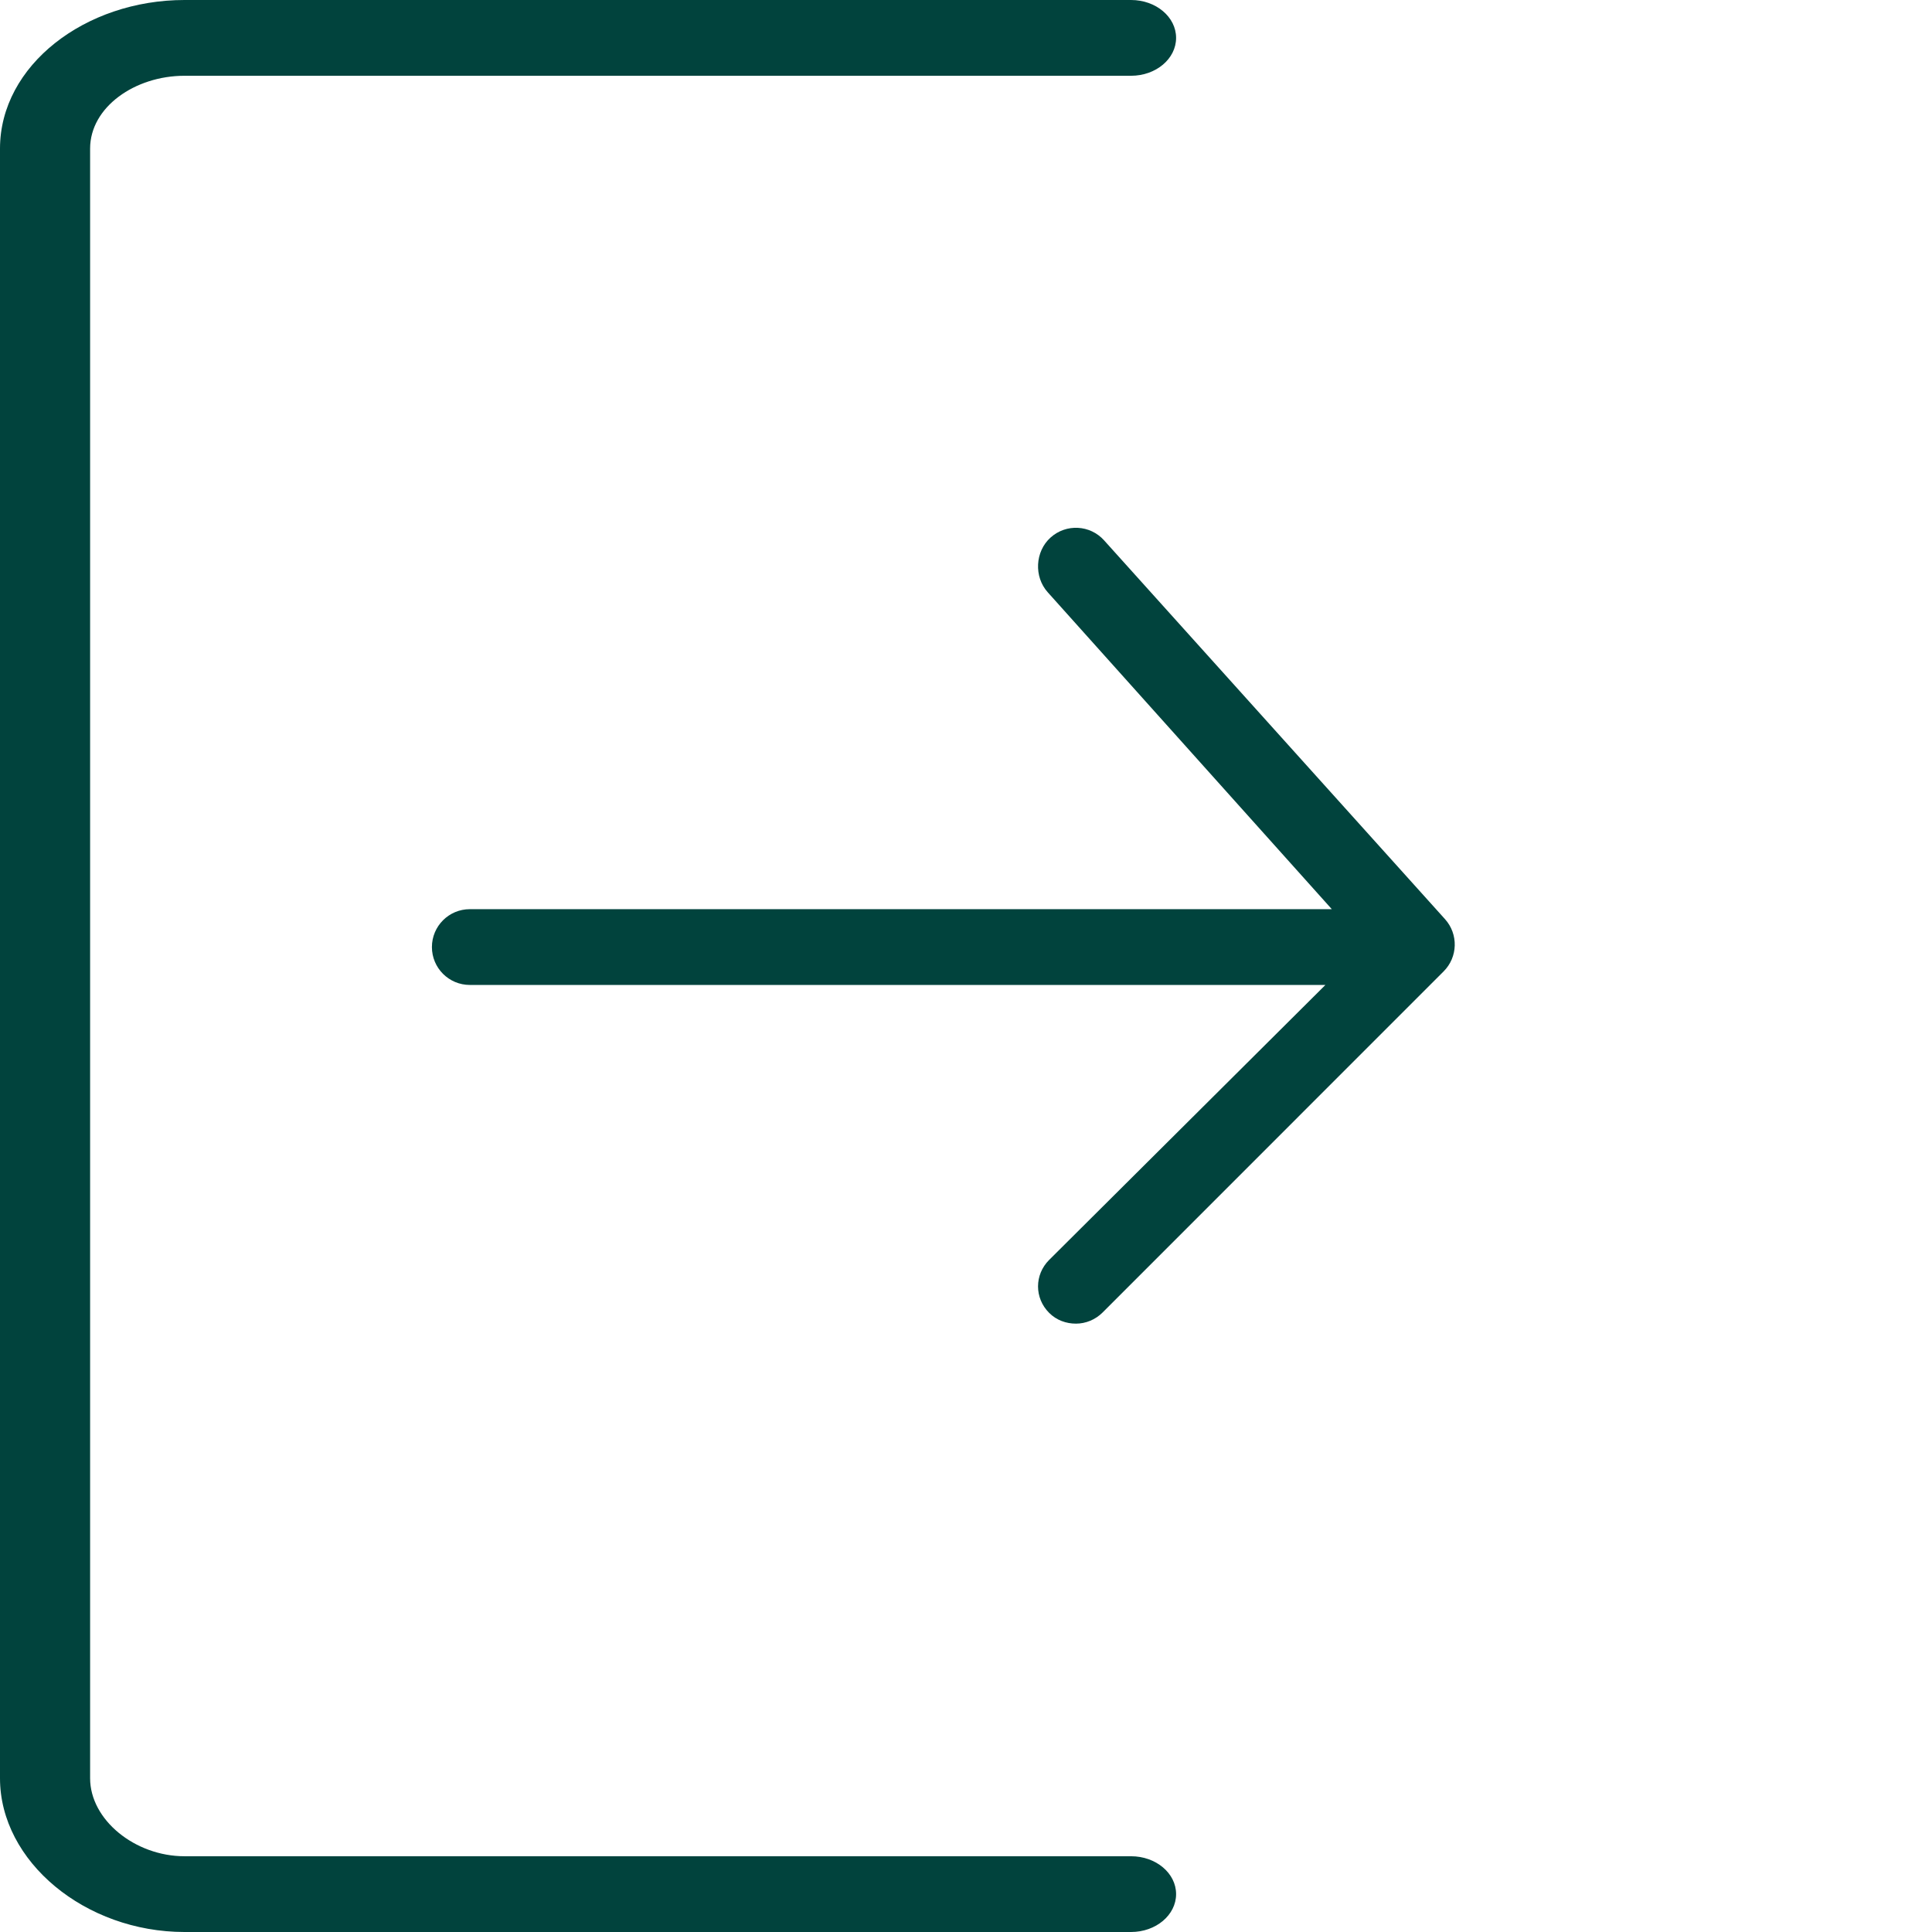
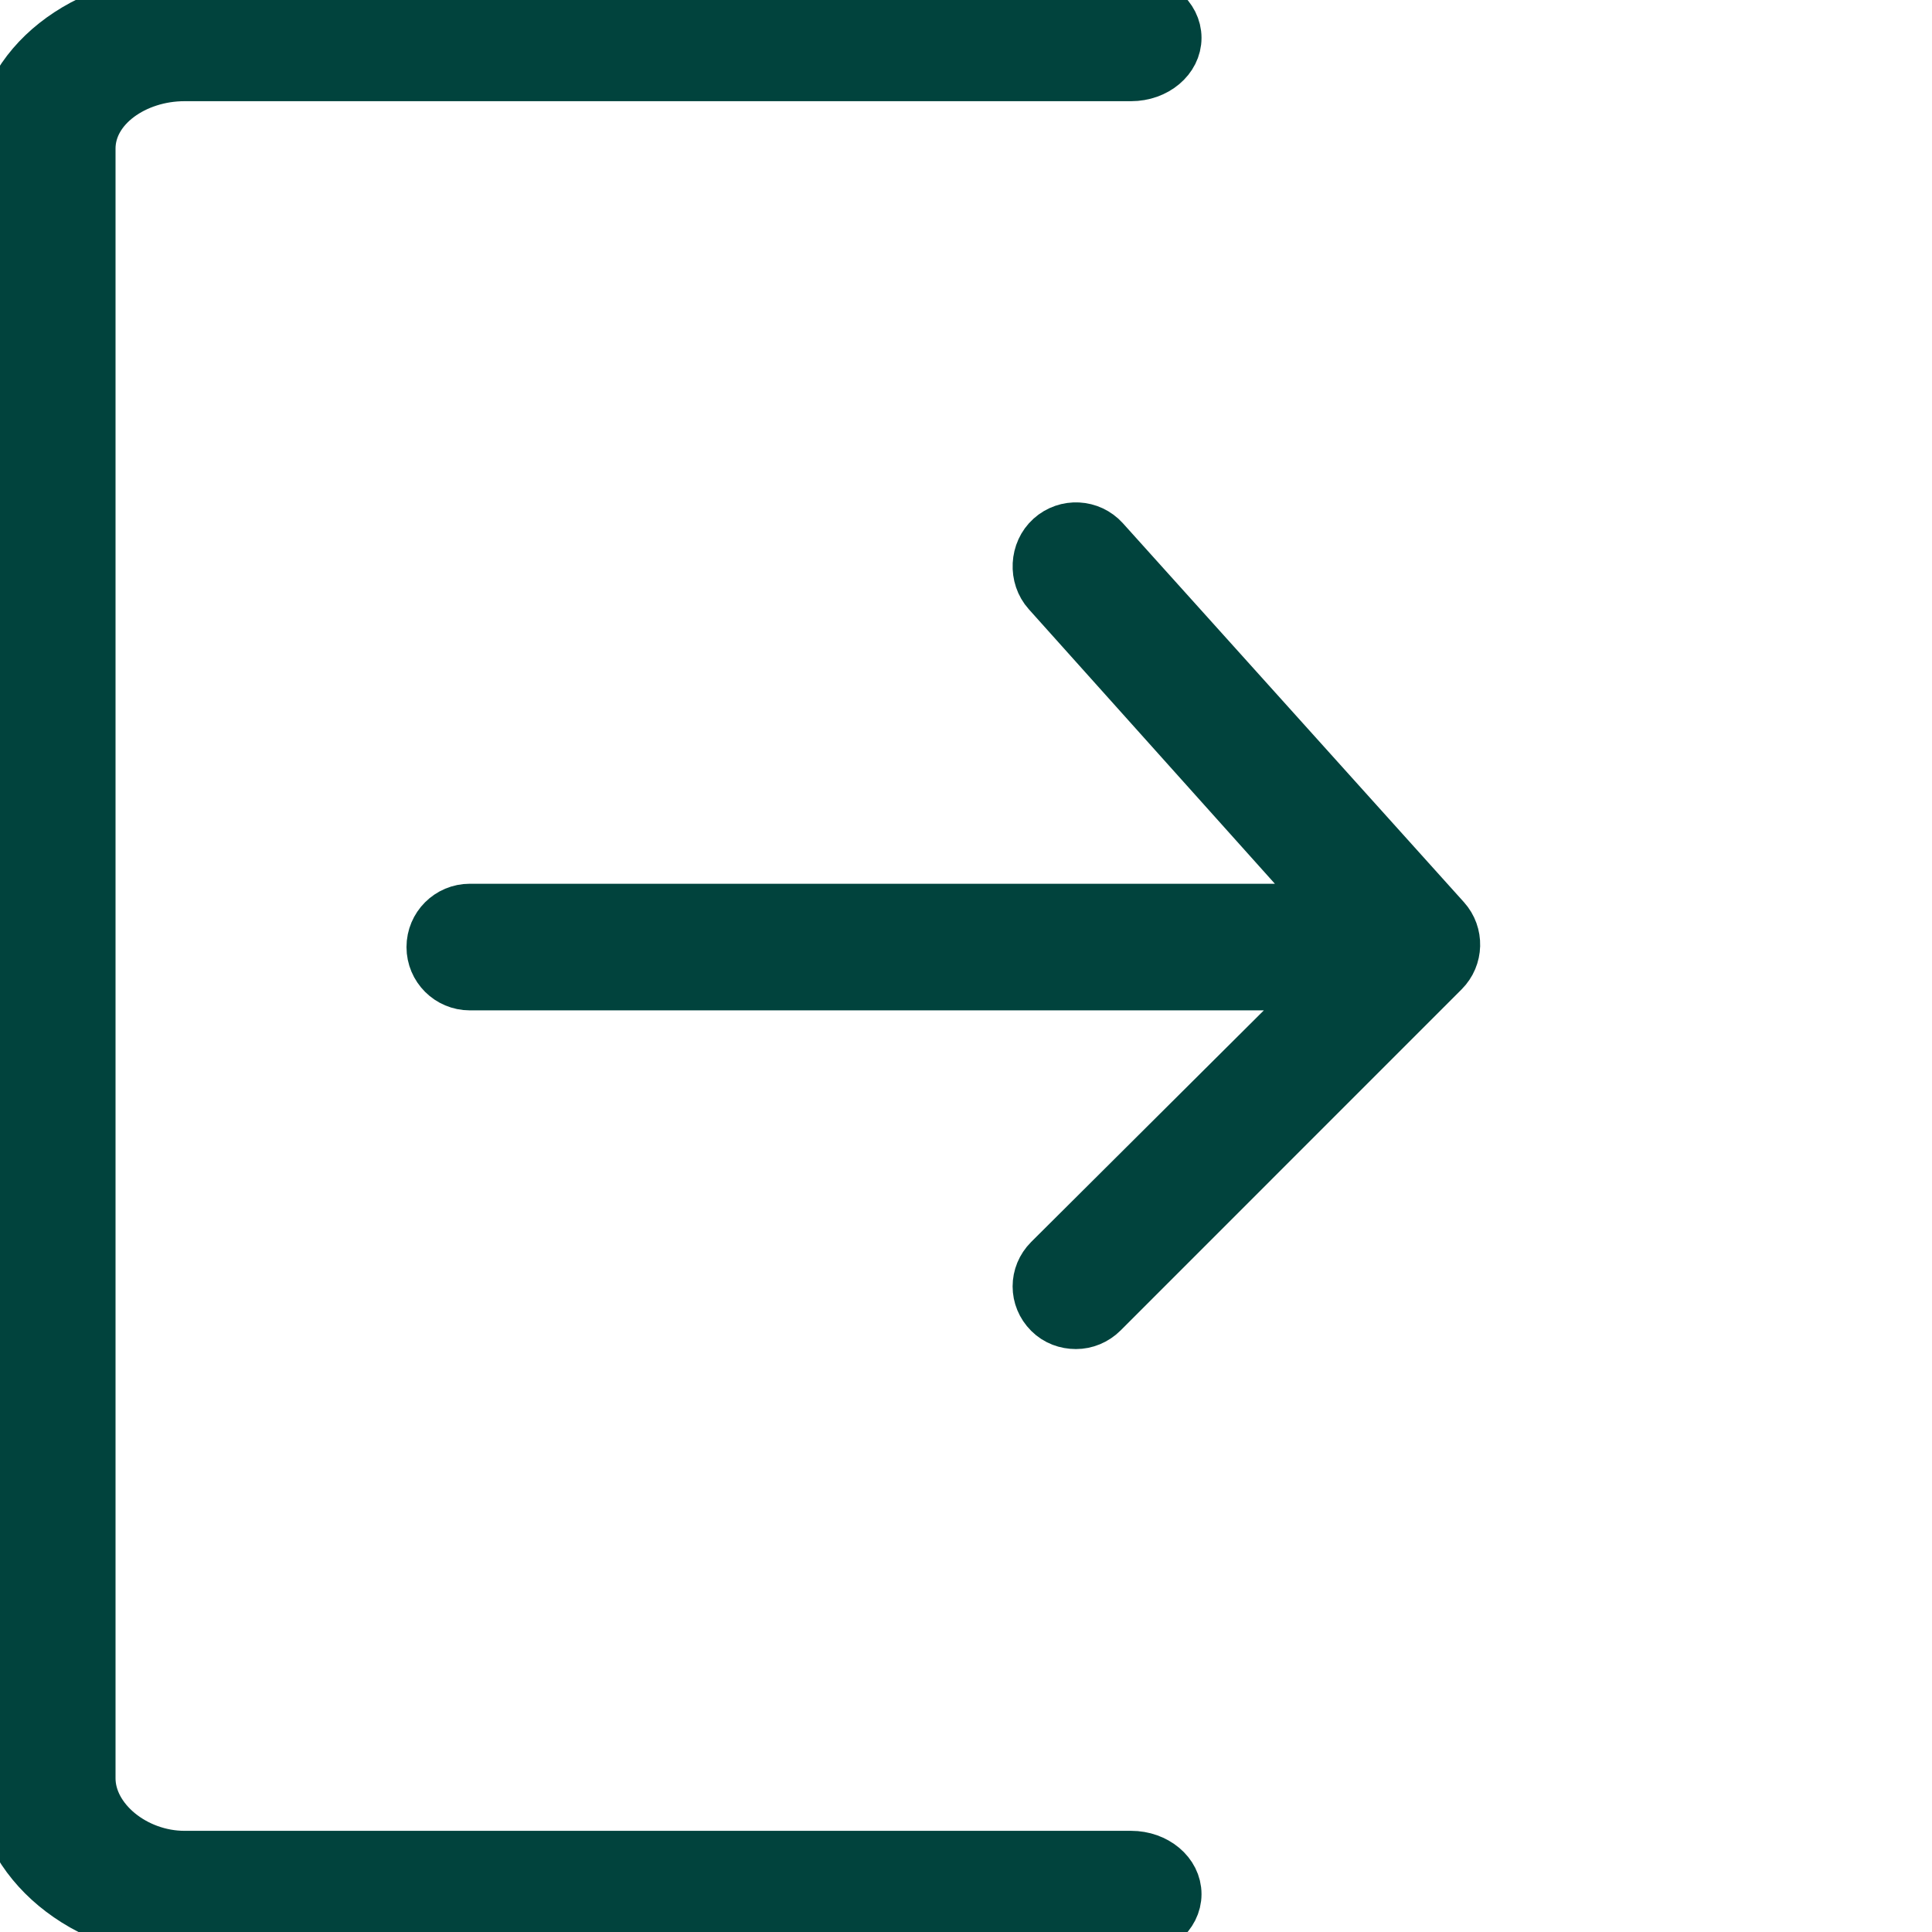
<svg xmlns="http://www.w3.org/2000/svg" width="114" height="114" viewBox="0 0 114 114" fill="none">
-   <path d="M66.739 109.53H10.886C7.966 109.53 5.317 107.381 5.317 104.927V8.77C5.317 6.317 7.967 4.471 10.886 4.471H66.739C68.207 4.471 69.397 3.471 69.397 2.235C69.397 1 68.207 0 66.739 0H10.886C5.035 0 0 3.85 0 8.77V104.927C0 109.847 5.035 114 10.886 114H66.739C68.207 114 69.397 113 69.397 111.765C69.397 110.529 68.207 109.53 66.739 109.53Z" fill="#01433d" />
-   <path d="M85.265 54.236L65.147 31.883C64.321 30.964 62.908 30.892 61.991 31.717C61.073 32.542 60.999 34.033 61.825 34.95L78.585 53.647H27.722C26.487 53.647 25.486 54.647 25.486 55.883C25.486 57.118 26.487 58.118 27.722 58.118H78.208L61.906 74.344C61.032 75.218 61.032 76.594 61.906 77.467C62.342 77.904 62.914 78.103 63.486 78.103C64.058 78.103 64.63 77.876 65.067 77.439L85.184 57.317C86.025 56.476 86.061 55.12 85.265 54.236Z" fill="#01433d" />
+   <path d="M66.739 109.53H10.886C7.966 109.53 5.317 107.381 5.317 104.927V8.77C5.317 6.317 7.967 4.471 10.886 4.471H66.739C68.207 4.471 69.397 3.471 69.397 2.235C69.397 1 68.207 0 66.739 0H10.886C5.035 0 0 3.85 0 8.77V104.927C0 109.847 5.035 114 10.886 114H66.739C68.207 114 69.397 113 69.397 111.765C69.397 110.529 68.207 109.53 66.739 109.53Z" fill="#01433d" stroke="#01433d" stroke-width="3" />
+   <path d="M85.265 54.236L65.147 31.883C64.321 30.964 62.908 30.892 61.991 31.717C61.073 32.542 60.999 34.033 61.825 34.95L78.585 53.647H27.722C26.487 53.647 25.486 54.647 25.486 55.883C25.486 57.118 26.487 58.118 27.722 58.118H78.208L61.906 74.344C61.032 75.218 61.032 76.594 61.906 77.467C62.342 77.904 62.914 78.103 63.486 78.103C64.058 78.103 64.63 77.876 65.067 77.439L85.184 57.317C86.025 56.476 86.061 55.12 85.265 54.236Z" fill="#01433d" stroke="#01433d" stroke-width="3" />
</svg>
